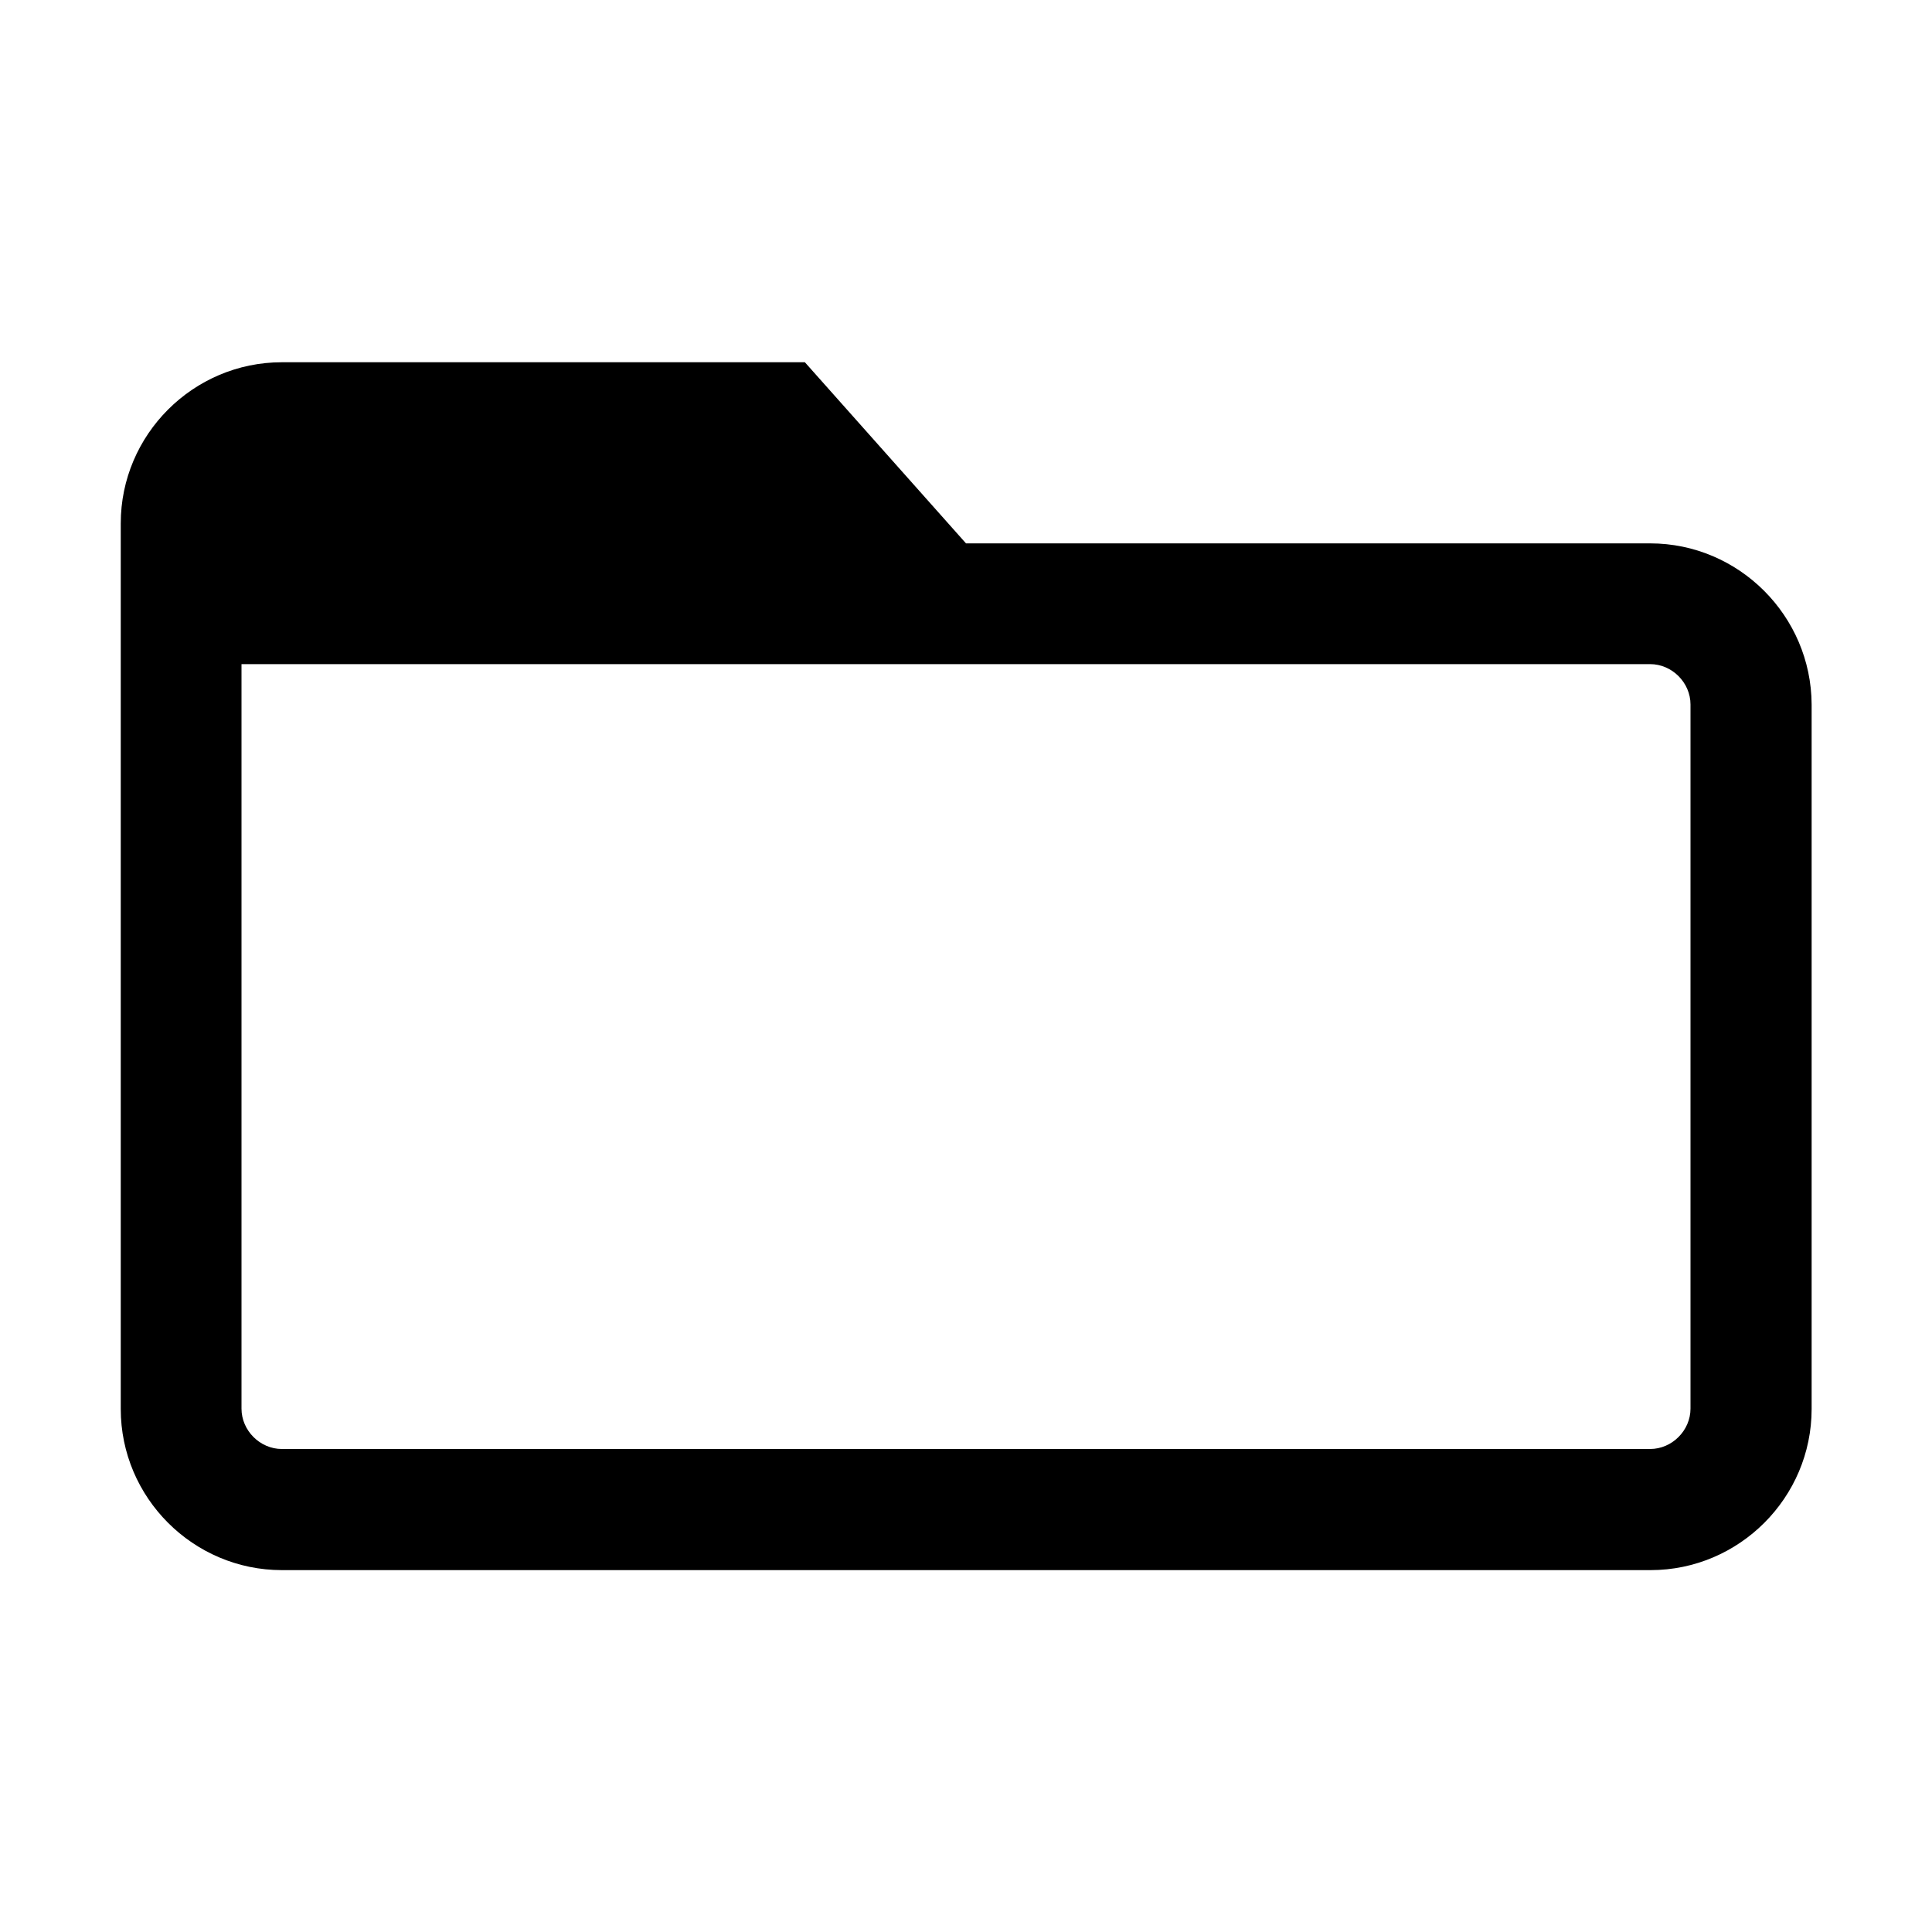
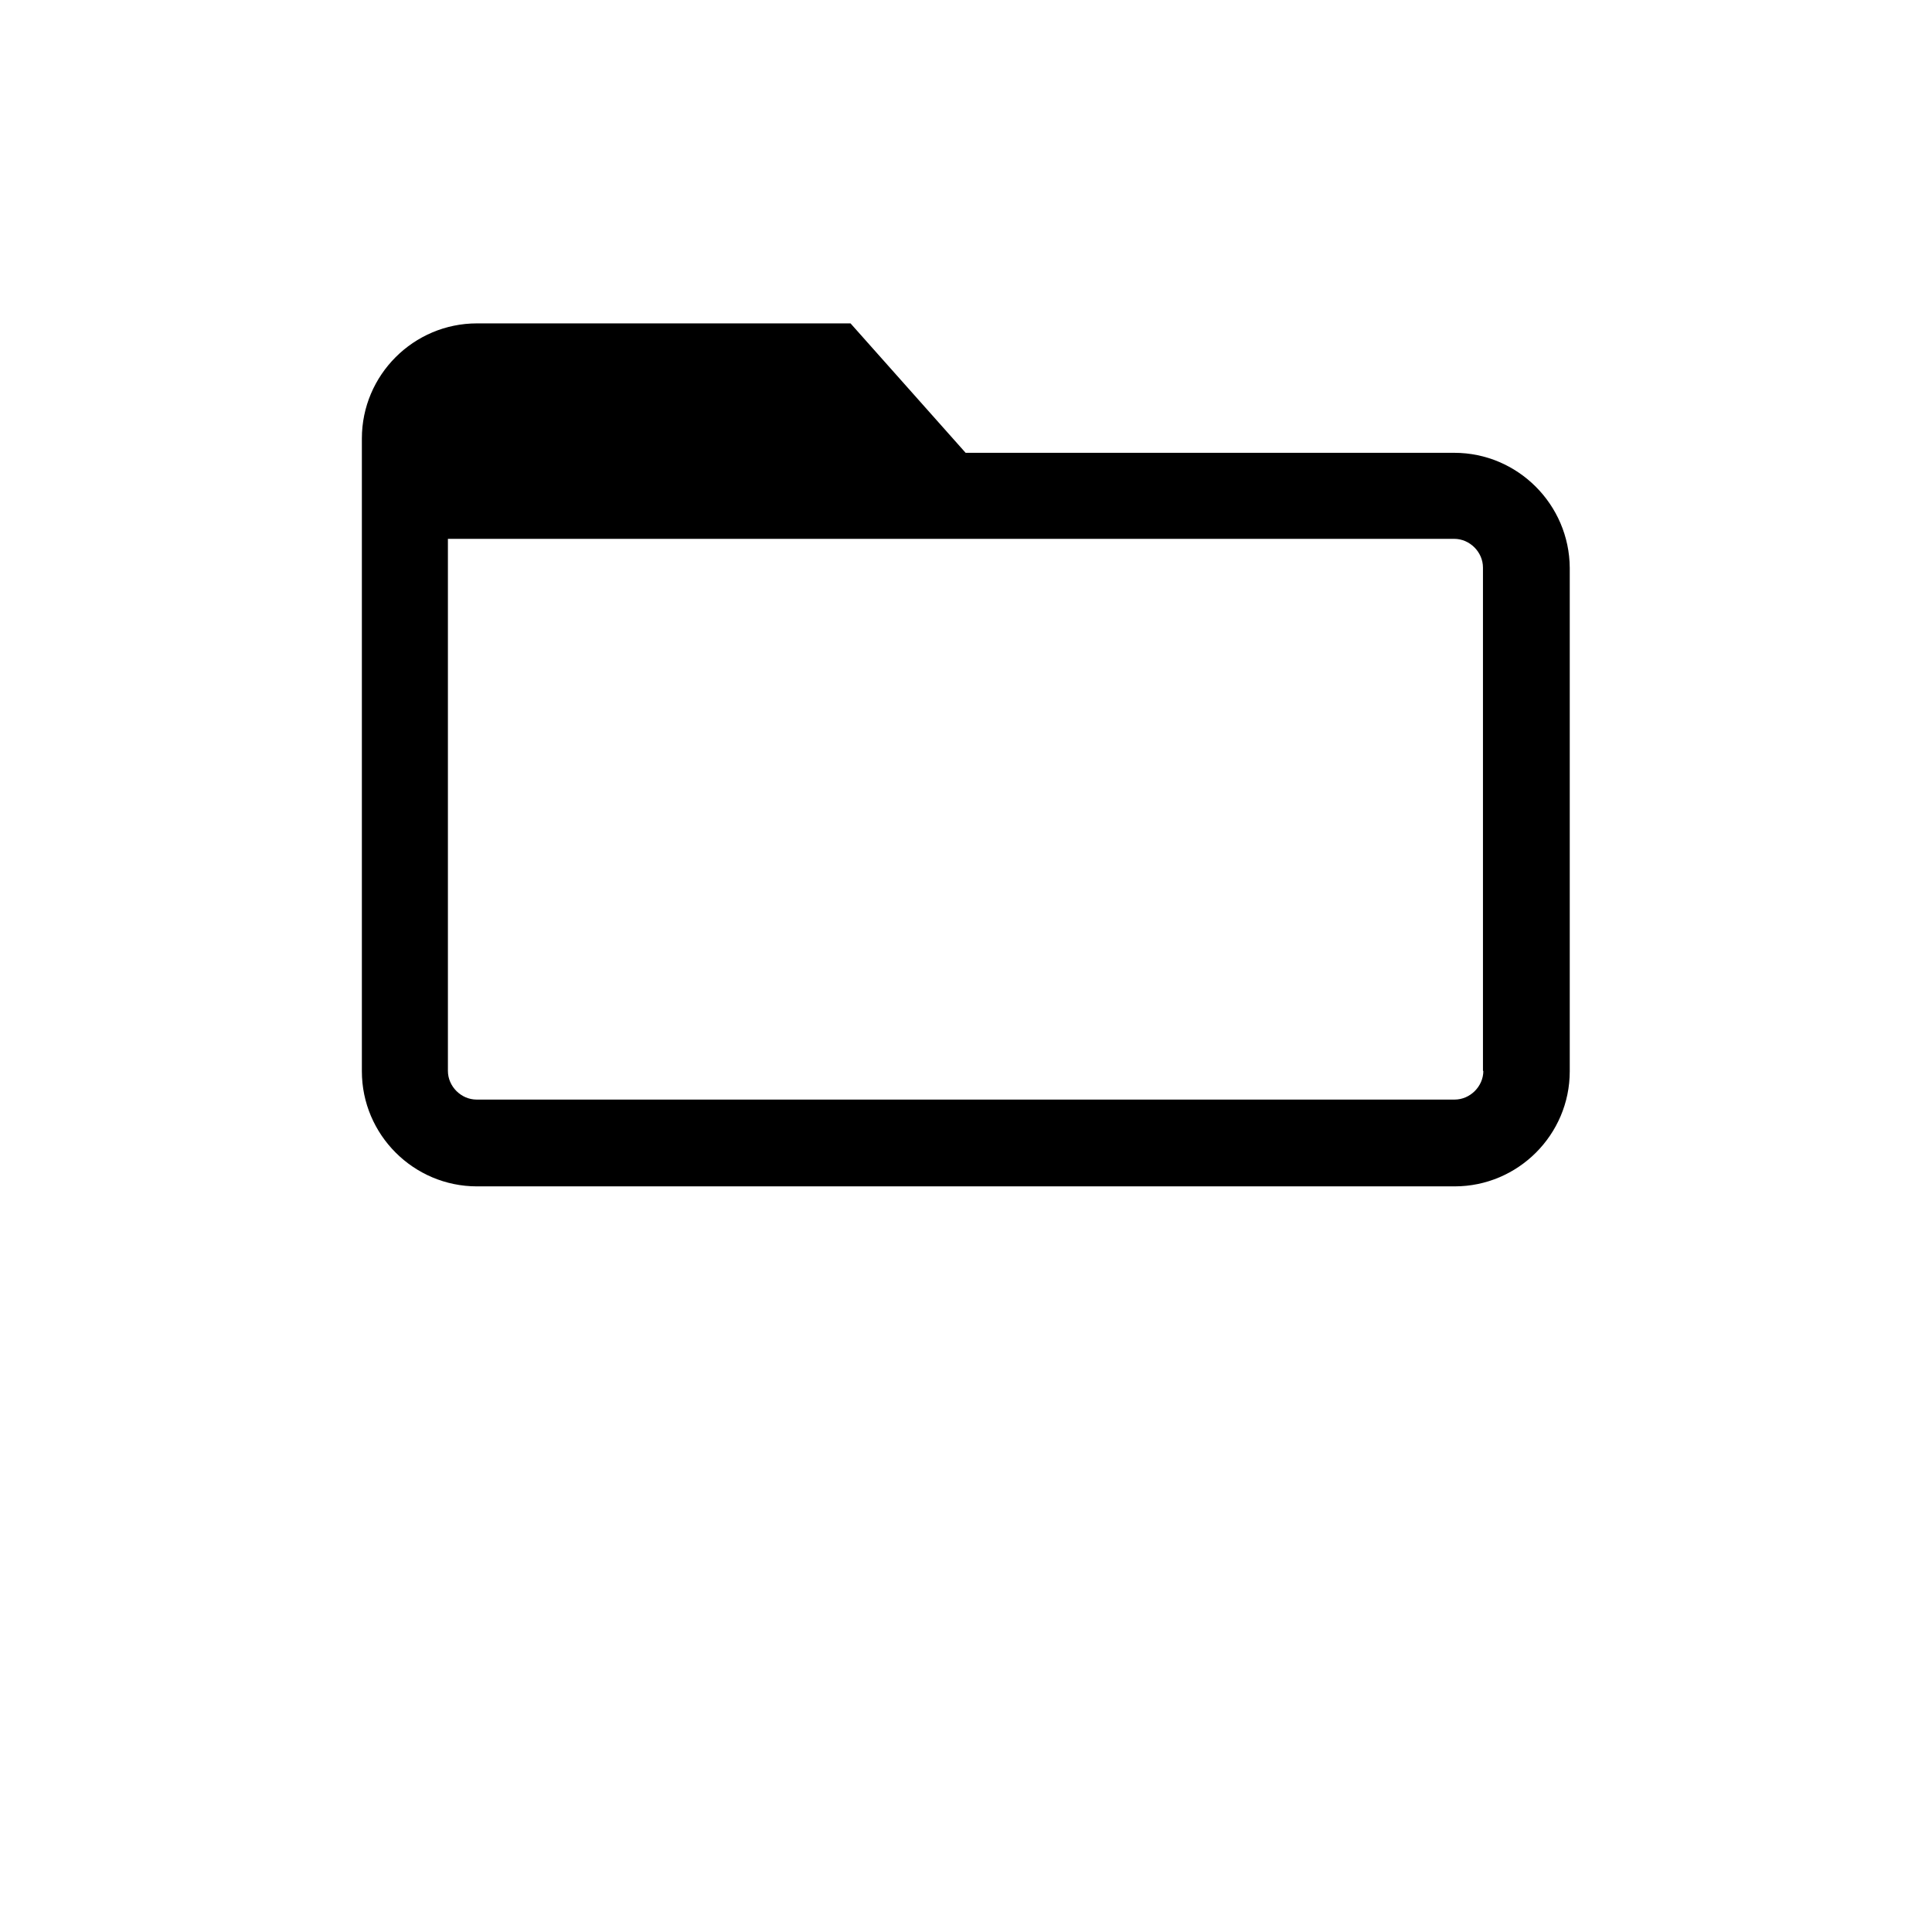
<svg xmlns="http://www.w3.org/2000/svg" width="512" height="512" viewBox="0 0 512 512">
-   <path d="M437.3 144H256l-42.7-48H74.7C51.2 96 32 115.2 32 138.7v234.7c0 23.5 19.2 42.7 42.7 42.7h362.7c23.5 0 42.7-19.2 42.7-42.7V186.7c-.1-23.5-19.3-42.7-42.8-42.7zM448 373.3c0 5.8-4.9 10.7-10.7 10.7H74.7c-5.8 0-10.7-4.9-10.7-10.7V176h373.3c5.8 0 10.7 4.9 10.7 10.7v186.6z" />
+   <path d="M385.4 120H255.9l-30.5-34.3h-99c-16.8 0-30.5 13.7-30.5 30.5v167.7c0 16.8 13.7 30.5 30.5 30.5h259.1c16.8 0 30.5-13.7 30.5-30.5V150.5c-.1-16.8-13.8-30.5-30.6-30.5zm7.7 163.8c0 4.1-3.5 7.6-7.6 7.6H126.3c-4.1 0-7.6-3.5-7.6-7.6v-141h266.7c4.1 0 7.6 3.5 7.6 7.6v133.4z" />
</svg>
